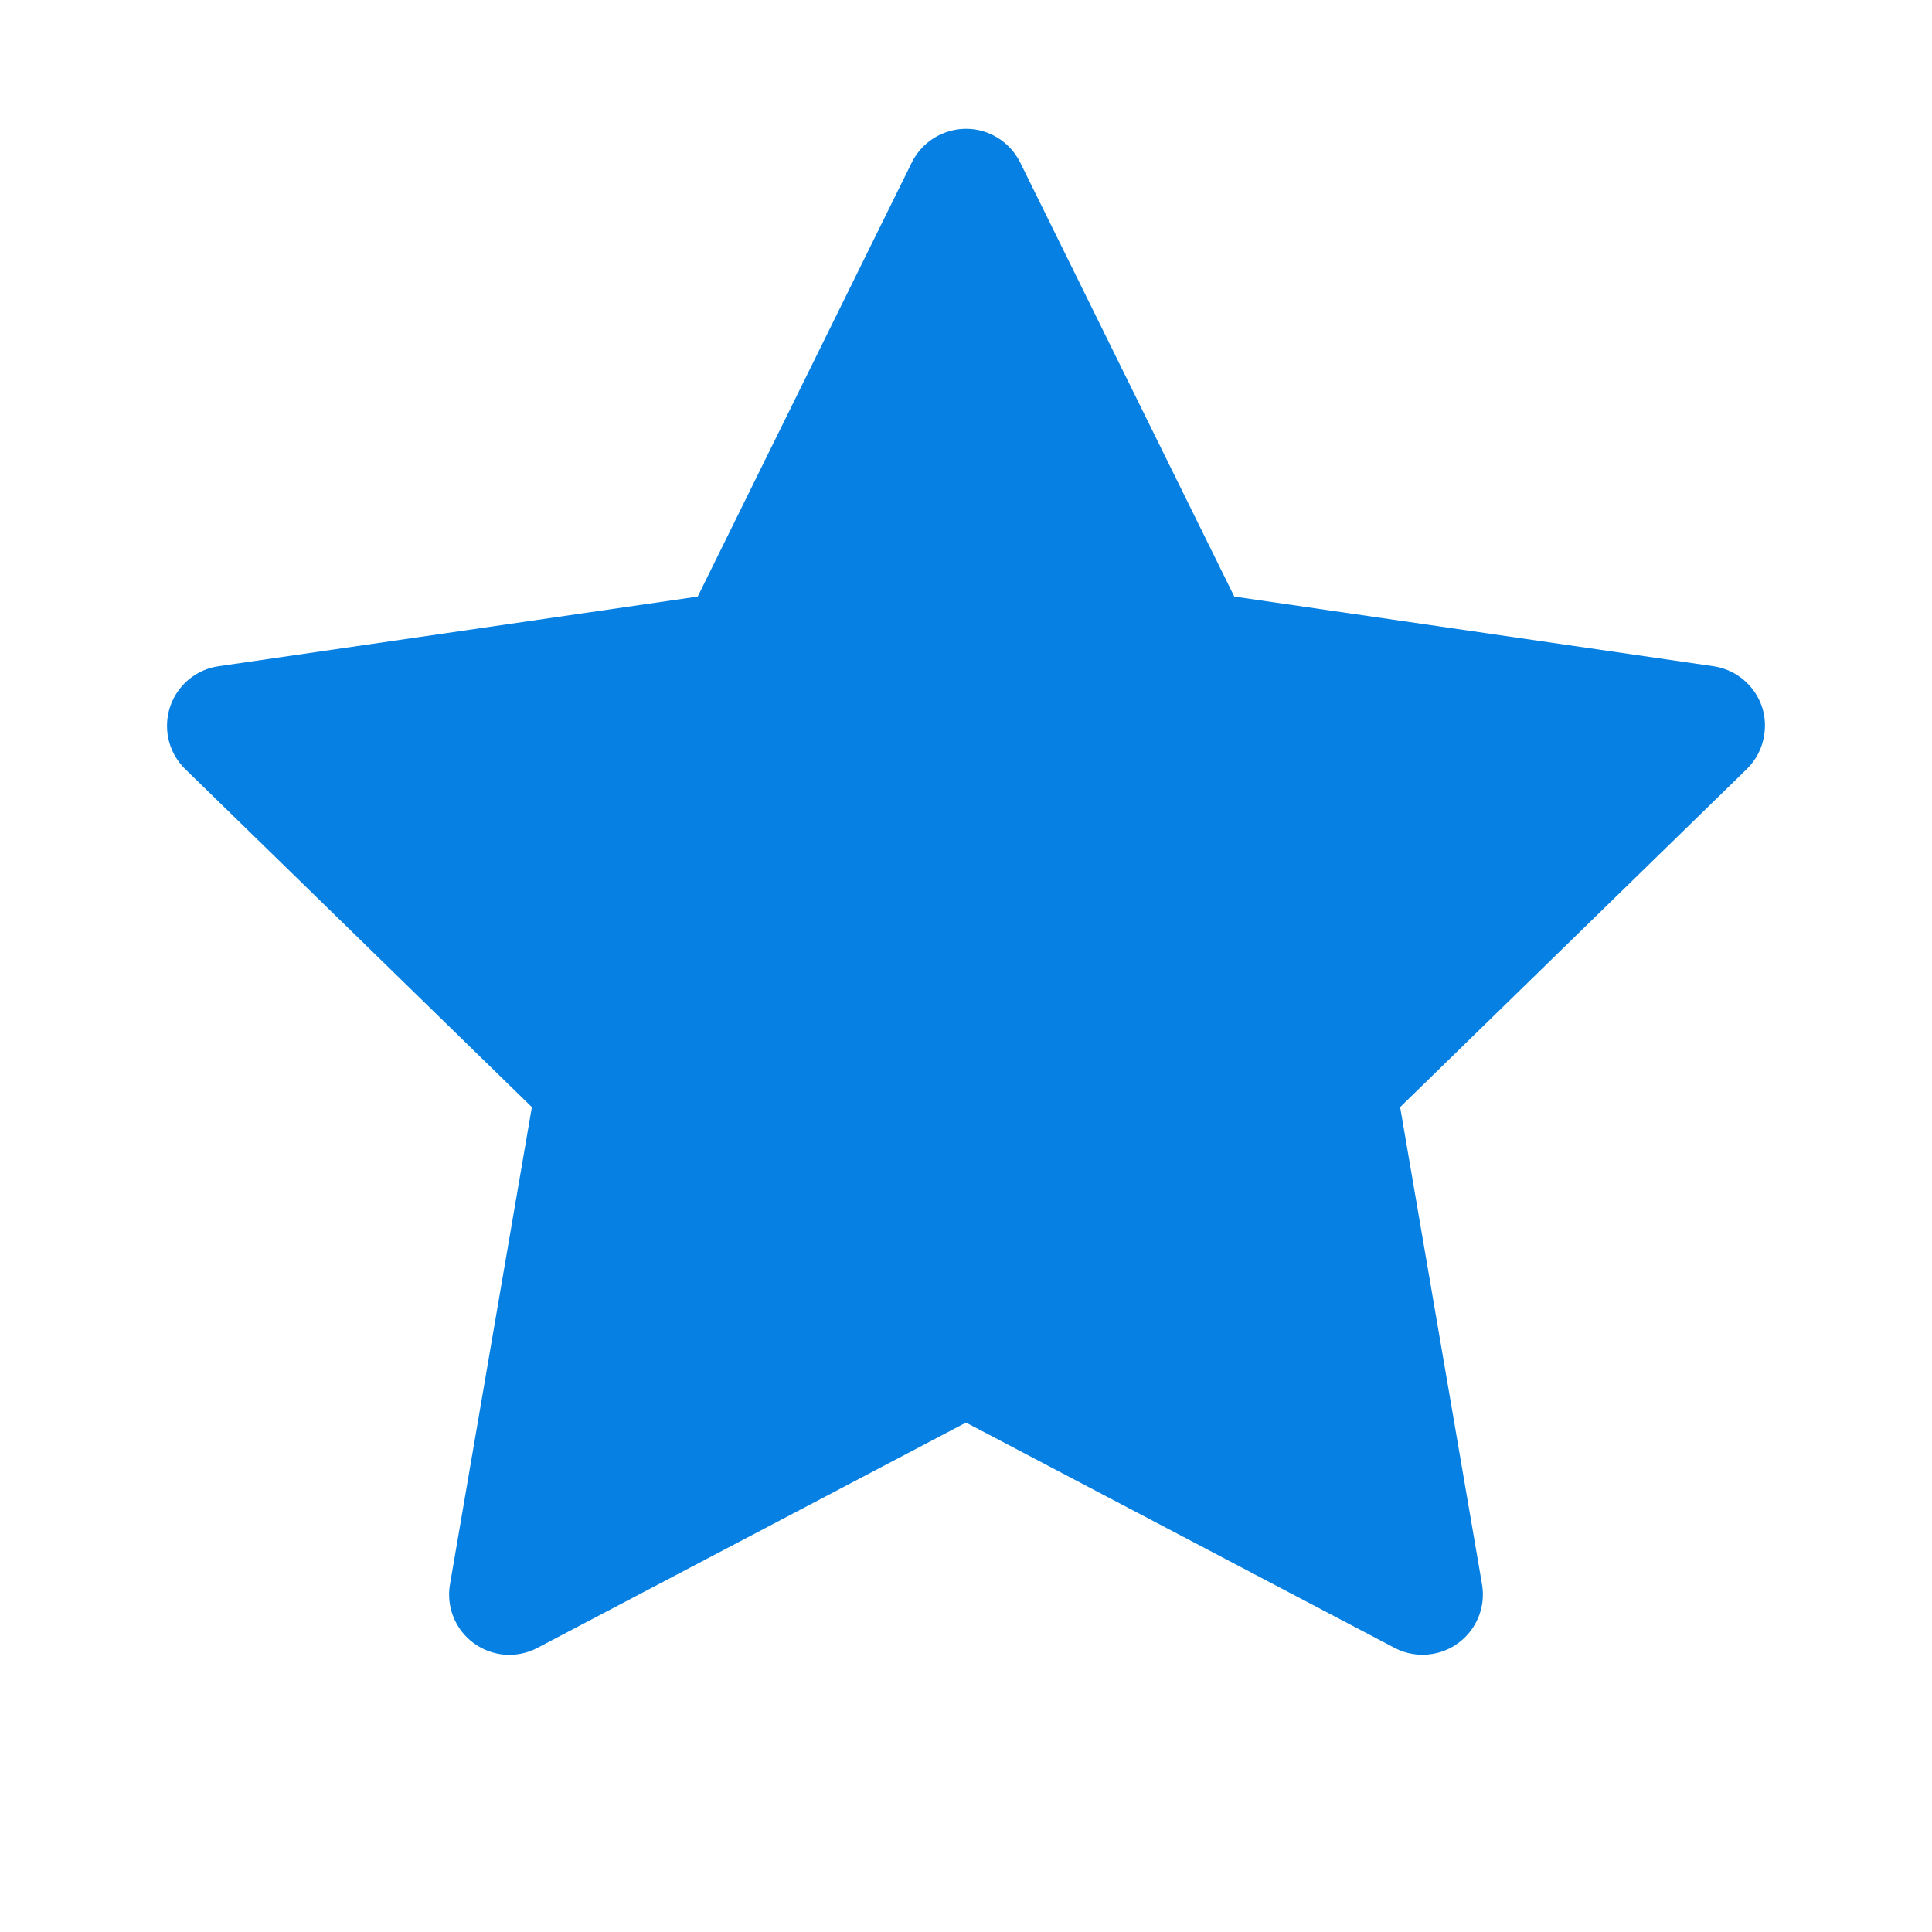
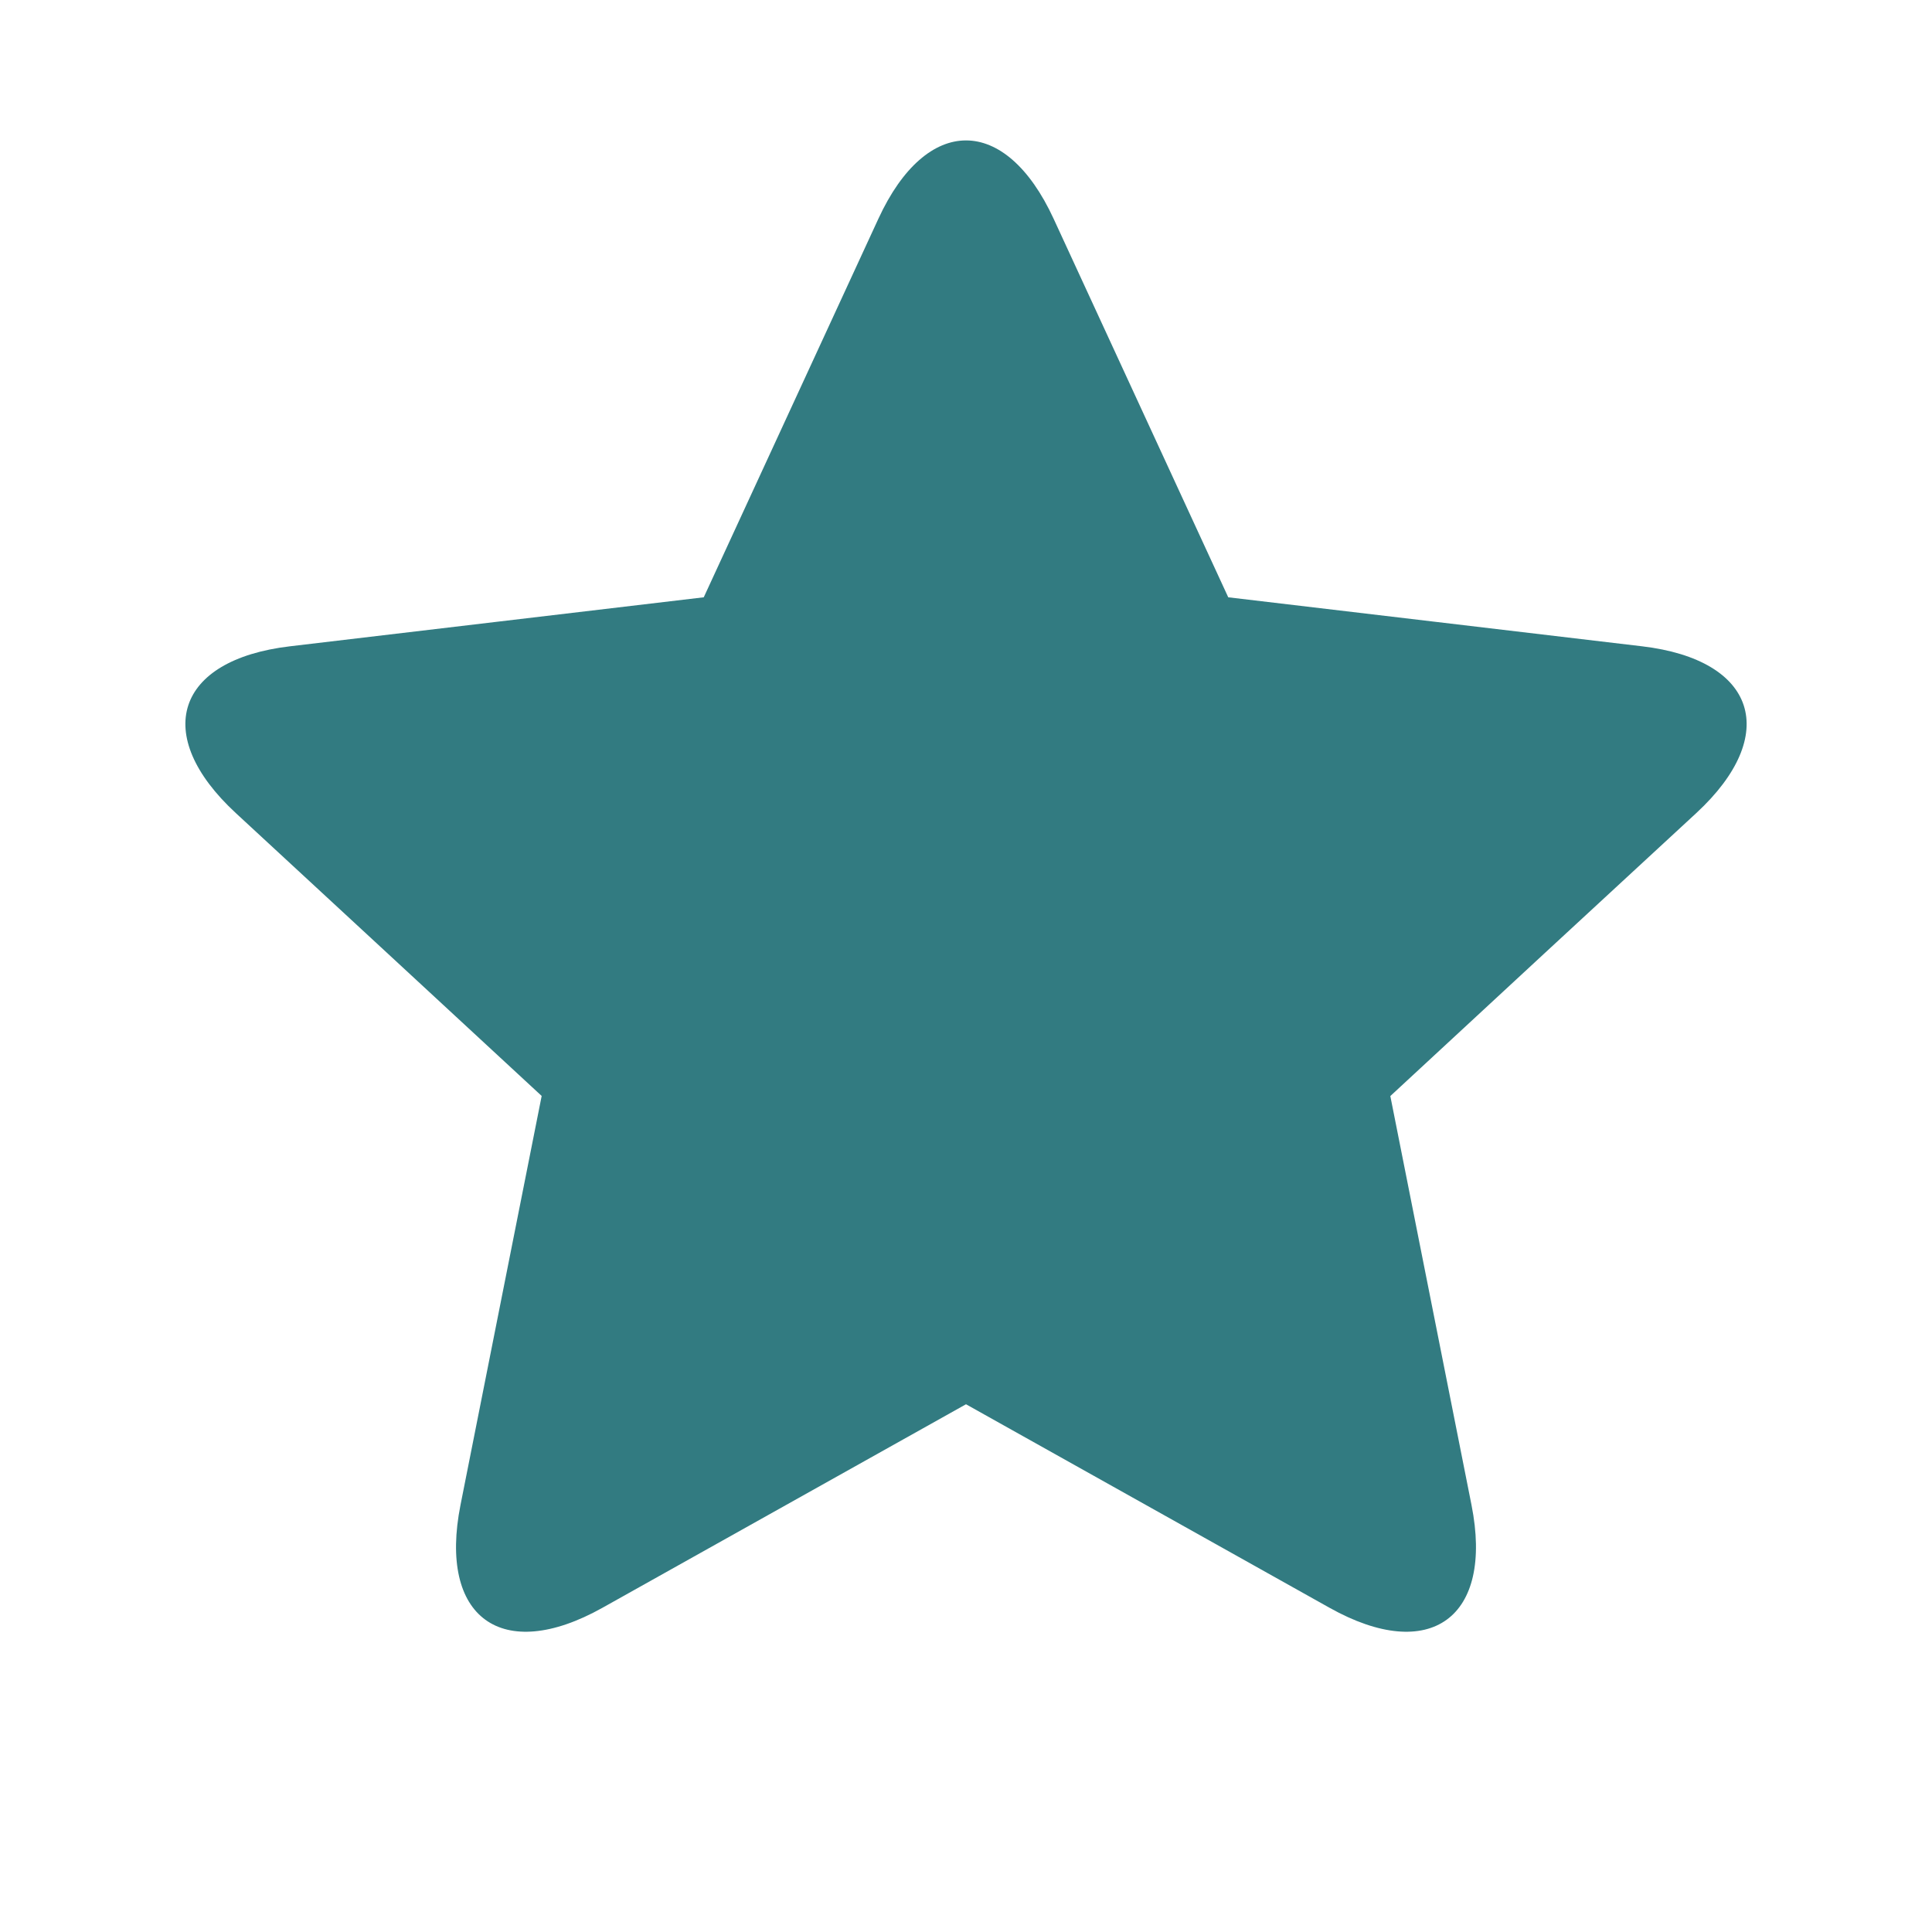
- <svg xmlns="http://www.w3.org/2000/svg" width="24" height="24" viewBox="0 0 24 24" fill="none">
-   <path d="M21.284 8.276L15.333 7.411L12.673 2.018C12.6 1.87 12.48 1.751 12.333 1.678C11.963 1.495 11.512 1.647 11.327 2.018L8.667 7.411L2.716 8.276C2.552 8.299 2.402 8.376 2.287 8.494C2.149 8.636 2.072 8.828 2.075 9.027C2.077 9.226 2.159 9.416 2.302 9.555L6.607 13.753L5.59 19.68C5.566 19.818 5.581 19.96 5.634 20.09C5.687 20.219 5.774 20.332 5.888 20.414C6.001 20.496 6.135 20.545 6.274 20.555C6.414 20.565 6.554 20.535 6.677 20.47L12 17.672L17.323 20.47C17.468 20.547 17.637 20.573 17.798 20.545C18.206 20.475 18.48 20.088 18.41 19.68L17.393 13.753L21.698 9.555C21.816 9.44 21.893 9.29 21.916 9.126C21.98 8.716 21.694 8.337 21.284 8.276Z" fill="#0680E2" />
+ <svg xmlns="http://www.w3.org/2000/svg" fill="#327b81" width="800px" height="800px" viewBox="-1 0 19 19" class="cf-icon-svg">
+   <g id="SVGRepo_bgCarrier" stroke-width="0" />
+   <g id="SVGRepo_tracerCarrier" stroke-linecap="round" stroke-linejoin="round" />
+   <g id="SVGRepo_iconCarrier">
+     <path d="m12.673 10.779.798 4.02c.221 1.11-.407 1.566-1.395 1.013L8.5 13.81l-3.576 2.002c-.988.553-1.616.097-1.395-1.013l.397-2.001.401-2.02-1.51-1.397-1.498-1.385c-.832-.769-.592-1.507.532-1.64l2.026-.24 2.044-.242 1.717-3.722c.474-1.028 1.25-1.028 1.724 0l1.717 3.722 2.044.242 2.026.24c1.124.133 1.364.871.533 1.64L14.184 9.38z" />
+   </g>
</svg>
